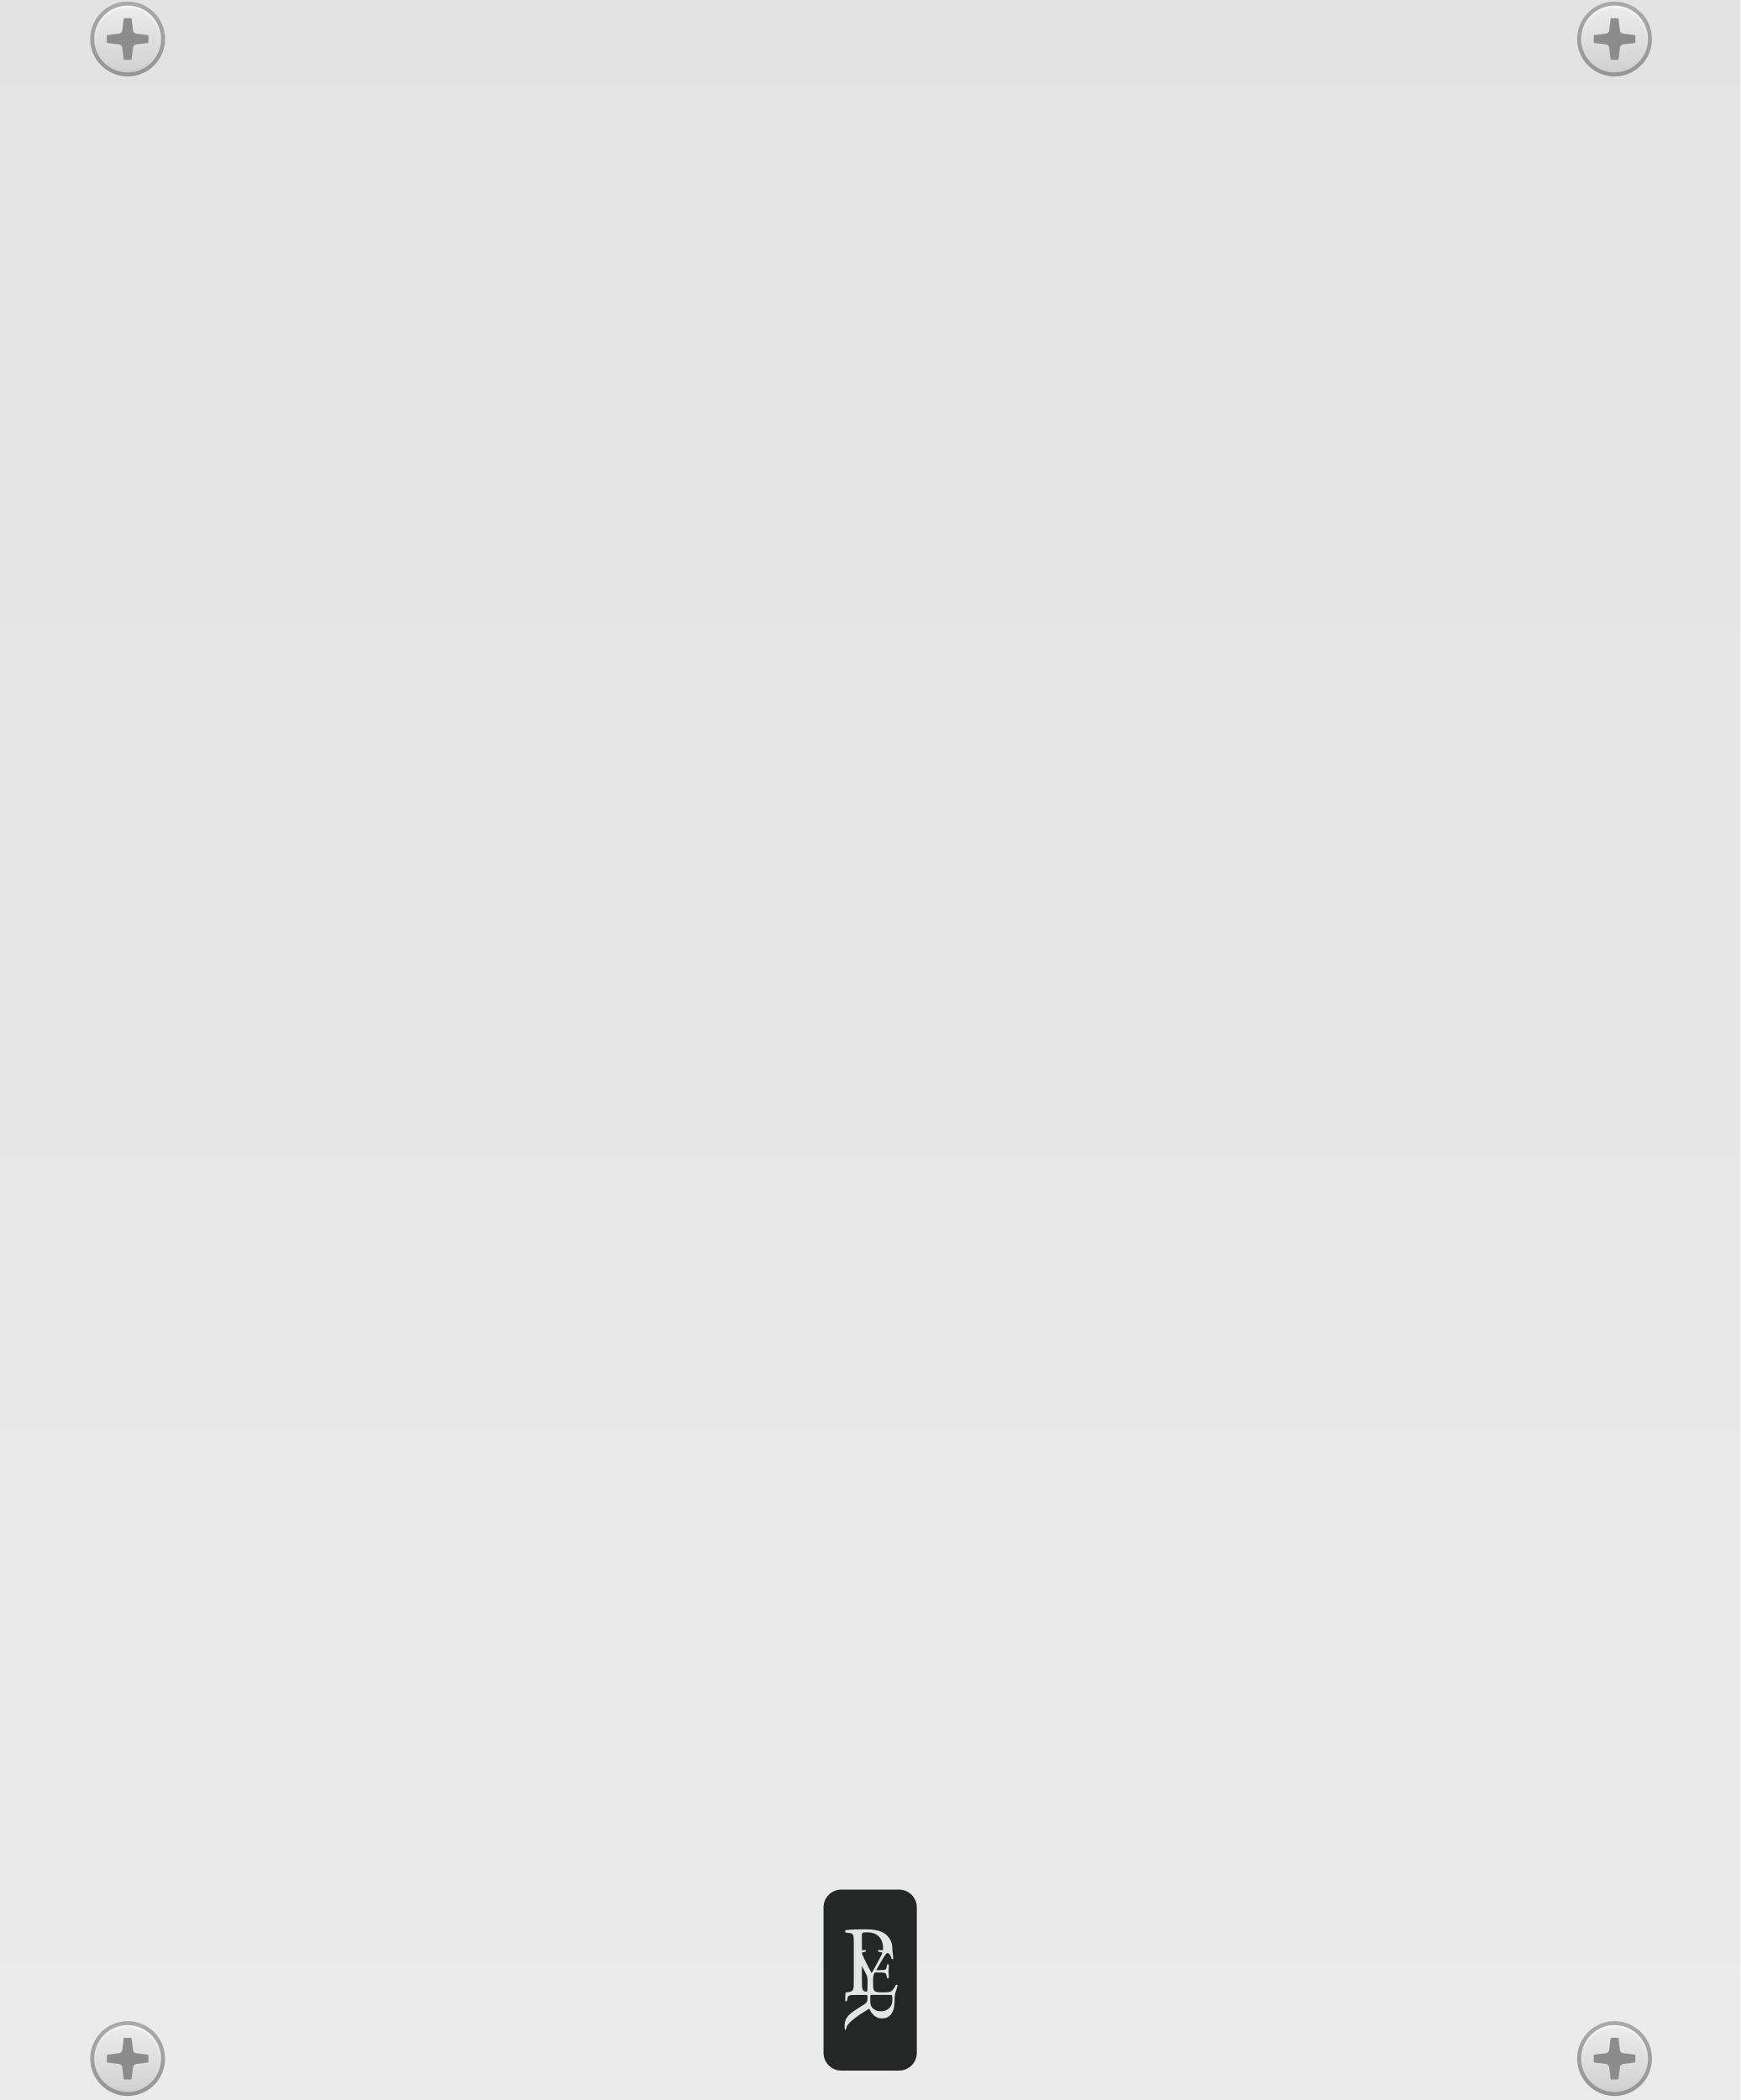
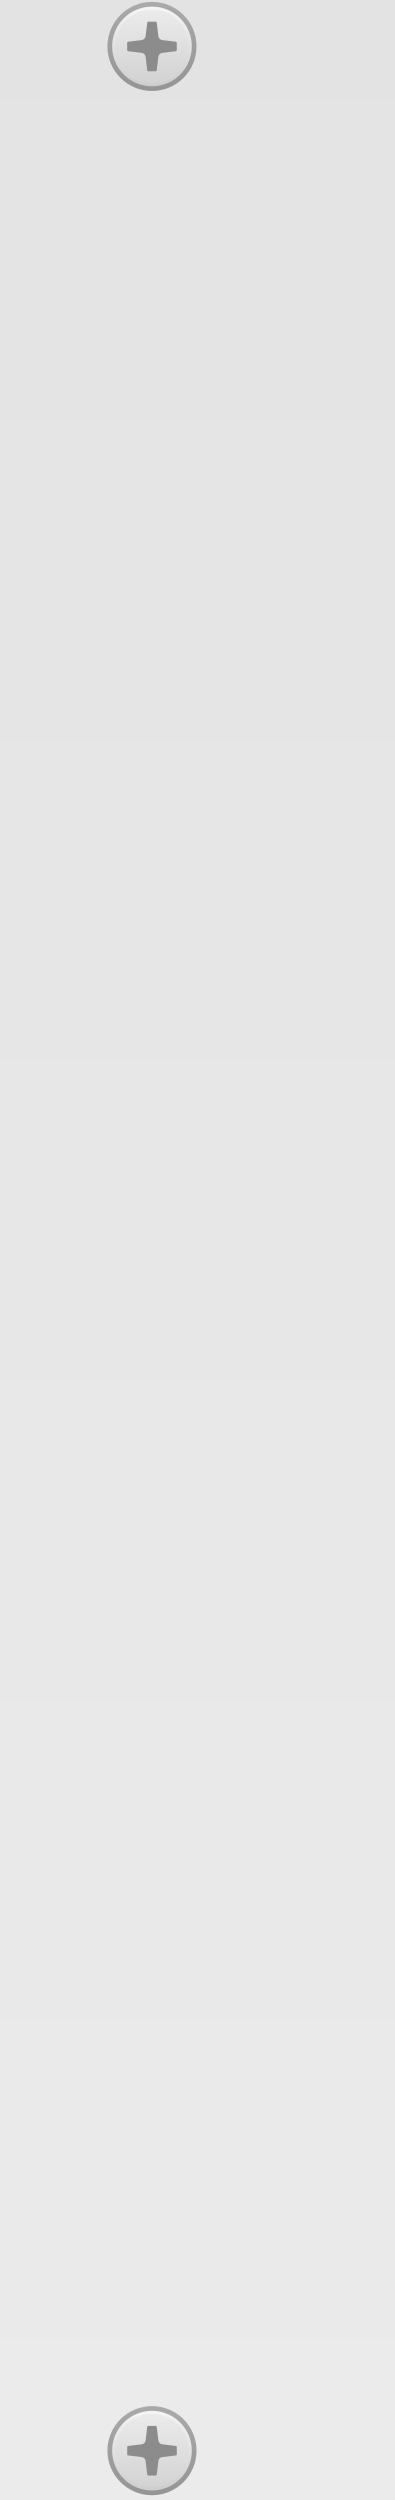
- <svg xmlns="http://www.w3.org/2000/svg" version="1.0" id="Layer_1" x="0px" y="0px" width="315" height="380" viewBox="0 0 315 380" enable-background="new 0 0 302.4 364.252" xml:space="preserve">
+ <svg xmlns="http://www.w3.org/2000/svg" version="1.0" id="Layer_1" x="0px" y="0px" width="60" height="380" viewBox="0 0 60 380" enable-background="new 0 0 302.4 364.252" xml:space="preserve">
  <defs id="defs1373" />
  <g id="bg" transform="matrix(1.333334,0,0,1.333334,-1.7333337e-4,-0.09533336)">
    <g id="g4">
      <linearGradient id="rect2_1_" gradientUnits="userSpaceOnUse" x1="118.125" y1="285.071" x2="118.125" y2="-79.73">
        <stop offset="0" style="stop-color:#EBEBEB" id="stop3" />
        <stop offset="1" style="stop-color:#E1E1E1" id="stop5" />
      </linearGradient>
      <rect id="rect2" x="0" y="0.072" width="236.25" height="285" style="fill:url(#rect2_1_)" />
    </g>
    <g id="g68">
      <path id="path62" d="m 122.041,281.079 h -7.85 c -1.329,0 -2.406,-1.077 -2.406,-2.406 v -19.749 c 0,-1.329 1.077,-2.406 2.406,-2.406 h 7.85 c 1.329,0 2.406,1.077 2.406,2.406 v 19.749 c 0,1.329 -1.077,2.406 -2.406,2.406 z" style="fill:#252626" />
      <g id="g66">
        <path id="path64" d="m 121.001,272.159 c -0.086,0.198 -0.199,0.361 -0.341,0.489 -0.142,0.128 -0.303,0.224 -0.484,0.287 -0.181,0.063 -0.371,0.094 -0.568,0.094 -0.336,0 -0.598,-0.049 -0.786,-0.148 -0.188,-0.099 -0.335,-0.214 -0.44,-0.346 -0.112,-0.145 -0.183,-0.306 -0.213,-0.484 -0.03,-0.178 -0.045,-0.356 -0.045,-0.534 0,-0.251 0.005,-0.423 0.015,-0.519 0.01,-0.096 0.021,-0.15 0.035,-0.163 0.026,-0.02 0.135,-0.029 0.326,-0.029 h 2.313 c 0.066,0 0.12,0.005 0.163,0.015 0.043,0.01 0.076,0.036 0.099,0.079 0.023,0.043 0.038,0.107 0.045,0.193 0.007,0.086 0.01,0.204 0.01,0.356 0,0.277 -0.043,0.514 -0.129,0.712 m -3.993,-9.616 c 0.009,-0.062 0.036,-0.111 0.08,-0.147 0.045,-0.036 0.116,-0.058 0.214,-0.067 0.098,-0.009 0.236,-0.013 0.414,-0.013 0.695,0 1.228,0.194 1.597,0.581 0.37,0.388 0.555,0.907 0.555,1.557 0,0.062 -0.013,0.194 -0.021,0.286 -0.051,-6.7e-4 -0.102,-0.002 -0.154,-0.002 -0.14,-0.003 -0.293,-0.011 -0.457,-0.023 -0.037,0.018 -0.056,0.053 -0.059,0.105 -0.003,0.052 0.011,0.093 0.041,0.124 l 0.164,0.018 c 0.11,0.012 0.201,0.032 0.274,0.059 0.073,0.027 0.11,0.057 0.11,0.087 0,0.03 -0.018,0.087 -0.055,0.169 -0.037,0.082 -0.085,0.181 -0.146,0.297 -0.061,0.116 -0.127,0.239 -0.197,0.37 -0.07,0.131 -0.136,0.255 -0.197,0.37 -0.14,0.268 -0.283,0.532 -0.43,0.791 -0.146,0.259 -0.289,0.511 -0.43,0.754 -0.177,-0.317 -0.351,-0.649 -0.521,-0.996 -0.171,-0.348 -0.341,-0.692 -0.512,-1.033 -0.012,-0.024 -0.034,-0.07 -0.064,-0.137 -0.031,-0.067 -0.063,-0.139 -0.096,-0.215 -0.034,-0.076 -0.063,-0.148 -0.087,-0.215 -0.024,-0.067 -0.036,-0.113 -0.036,-0.137 0,-0.037 0.024,-0.066 0.073,-0.087 0.049,-0.021 0.152,-0.047 0.311,-0.078 l 0.119,-0.018 c 0.03,-0.03 0.044,-0.073 0.041,-0.128 -0.003,-0.055 -0.026,-0.088 -0.069,-0.1 -0.13,0.01 -0.289,0.018 -0.478,0.022 v -1.94 c -1e-5,-0.107 0.005,-0.192 0.013,-0.254 m 0.757,6.844 c 0,0.244 -0.003,0.439 -0.009,0.585 -0.006,0.146 -0.028,0.261 -0.064,0.343 -0.013,0.029 -0.029,0.056 -0.046,0.078 -3.6e-4,1.5e-4 -7.6e-4,5.2e-4 -0.002,6.7e-4 -0.106,-0.02 -0.196,-0.044 -0.269,-0.071 -0.12,-0.044 -0.207,-0.125 -0.261,-0.241 -0.053,-0.116 -0.087,-0.278 -0.1,-0.488 -0.013,-0.209 -0.02,-0.488 -0.02,-0.835 v -1.903 l 0.478,0.931 c 0.067,0.128 0.12,0.236 0.16,0.325 0.04,0.088 0.069,0.171 0.087,0.247 0.018,0.076 0.03,0.157 0.037,0.242 0.006,0.085 0.009,0.192 0.009,0.32 z m 3.773,1.131 c 0.04,-0.11 0.079,-0.227 0.119,-0.352 0.04,-0.125 0.076,-0.247 0.11,-0.366 0.034,-0.119 0.059,-0.218 0.078,-0.297 -0.018,-0.042 -0.053,-0.07 -0.105,-0.082 -0.052,-0.012 -0.093,-0.006 -0.124,0.018 -0.122,0.238 -0.239,0.433 -0.352,0.585 -0.113,0.153 -0.212,0.253 -0.297,0.302 -0.049,0.024 -0.105,0.046 -0.169,0.064 -0.064,0.018 -0.14,0.032 -0.229,0.041 -0.088,0.009 -0.195,0.017 -0.32,0.023 -0.125,0.006 -0.276,0.009 -0.453,0.009 -0.201,0 -0.367,-0.006 -0.498,-0.018 -0.131,-0.012 -0.236,-0.027 -0.315,-0.046 -0.079,-0.018 -0.142,-0.04 -0.187,-0.064 -0.046,-0.024 -0.081,-0.052 -0.105,-0.082 -0.073,-0.079 -0.12,-0.197 -0.142,-0.352 -0.021,-0.156 -0.032,-0.355 -0.032,-0.599 v -0.603 c 0.002,-0.084 0.004,-0.157 0.007,-0.221 0.006,-0.113 0.023,-0.218 0.05,-0.315 0.028,-0.098 0.07,-0.201 0.128,-0.311 0.014,-0.026 0.029,-0.054 0.046,-0.084 0.022,-7e-4 0.045,-7.3e-4 0.07,-7.3e-4 h 0.53 c 0.177,0 0.321,0.003 0.434,0.009 0.113,0.006 0.203,0.018 0.27,0.036 0.091,0.024 0.157,0.067 0.197,0.128 0.04,0.061 0.069,0.134 0.087,0.219 l 0.082,0.357 c 0.024,0.031 0.066,0.044 0.123,0.041 0.058,-0.003 0.096,-0.02 0.114,-0.05 0,-0.104 -0.006,-0.235 -0.018,-0.393 -0.012,-0.159 -0.018,-0.32 -0.018,-0.485 0,-0.177 0.006,-0.347 0.018,-0.512 0.012,-0.165 0.018,-0.302 0.018,-0.412 -0.018,-0.03 -0.057,-0.047 -0.114,-0.05 -0.058,-0.003 -0.099,0.011 -0.123,0.041 l -0.073,0.375 c -0.024,0.116 -0.053,0.194 -0.087,0.233 -0.034,0.04 -0.078,0.069 -0.133,0.087 -0.055,0.018 -0.15,0.032 -0.283,0.041 -0.134,0.009 -0.299,0.014 -0.494,0.014 h -0.413 c 0.003,-0.005 0.006,-0.01 0.009,-0.015 l 0.576,-0.996 c 0.116,-0.195 0.221,-0.376 0.316,-0.544 0.094,-0.168 0.187,-0.315 0.279,-0.443 0.091,-0.128 0.186,-0.232 0.283,-0.311 0.02,-0.016 0.041,-0.031 0.062,-0.045 0.062,0.025 0.116,0.054 0.163,0.088 0.076,0.055 0.138,0.119 0.187,0.192 0.049,0.073 0.088,0.155 0.119,0.247 0.03,0.091 0.064,0.192 0.1,0.302 0.024,0.031 0.064,0.043 0.119,0.037 0.055,-0.006 0.091,-0.024 0.11,-0.055 -0.012,-0.098 -0.023,-0.209 -0.032,-0.334 -0.009,-0.125 -0.02,-0.247 -0.032,-0.366 -0.012,-0.119 -0.028,-0.225 -0.041,-0.32 -0.032,-0.235 -0.025,-0.436 -0.025,-0.436 0,-0.463 -0.131,-0.868 -0.332,-1.207 -0.2,-0.339 -0.457,-0.606 -0.769,-0.802 -0.312,-0.196 -0.677,-0.334 -1.096,-0.414 -0.419,-0.08 -0.909,-0.12 -1.47,-0.12 -0.562,0 -1.054,0.007 -1.477,0.02 -0.423,0.013 -0.813,0.043 -1.17,0.087 -0.053,0.027 -0.082,0.078 -0.087,0.154 -0.004,0.076 0.015,0.136 0.06,0.181 l 0.481,0.053 c 0.151,0.018 0.269,0.047 0.354,0.087 0.085,0.04 0.147,0.114 0.187,0.22 0.04,0.107 0.065,0.25 0.074,0.428 0.009,0.178 0.013,0.41 0.013,0.695 v 4.933 c 0,0.347 -0.005,0.626 -0.013,0.835 -0.009,0.21 -0.04,0.372 -0.094,0.488 -0.053,0.116 -0.134,0.196 -0.241,0.241 -0.107,0.045 -0.259,0.08 -0.455,0.107 l -0.281,0.04 c -0.041,0.041 -0.059,0.096 -0.055,0.166 -3.4e-4,0.143 -0.002,0.188 -0.005,0.35 -0.003,0.185 -0.012,0.391 -0.025,0.619 0.014,0.034 0.052,0.054 0.116,0.06 0.064,0.007 0.109,-0.007 0.136,-0.04 l 0.03,-0.211 c 0.02,-0.148 0.047,-0.262 0.081,-0.342 0.034,-0.081 0.094,-0.141 0.181,-0.181 0.087,-0.04 0.21,-0.064 0.367,-0.071 0.158,-0.007 0.367,-0.01 0.629,-0.01 h 1.268 c 0.054,0 0.096,0.003 0.126,0.01 0.03,0.007 0.052,0.025 0.065,0.056 0.013,0.03 0.022,0.077 0.025,0.141 0.003,0.064 0.005,0.153 0.005,0.267 0,0.201 -0.025,0.352 -0.075,0.453 -0.05,0.101 -0.132,0.188 -0.247,0.262 -0.114,0.081 -0.24,0.164 -0.377,0.252 -0.138,0.087 -0.275,0.174 -0.413,0.262 -0.138,0.087 -0.27,0.171 -0.398,0.252 -0.128,0.08 -0.238,0.154 -0.332,0.221 -0.255,0.181 -0.465,0.351 -0.629,0.509 -0.164,0.158 -0.293,0.317 -0.387,0.478 -0.094,0.161 -0.159,0.33 -0.196,0.508 -0.037,0.178 -0.055,0.374 -0.055,0.589 0,0.195 0.017,0.342 0.05,0.443 0.02,0.027 0.045,0.039 0.076,0.035 0.03,-0.004 0.052,-0.019 0.066,-0.045 0.013,-0.134 0.045,-0.262 0.096,-0.382 0.05,-0.121 0.112,-0.225 0.186,-0.312 0.141,-0.175 0.3,-0.339 0.478,-0.493 0.178,-0.154 0.374,-0.312 0.589,-0.473 0.215,-0.161 0.456,-0.327 0.725,-0.498 0.268,-0.171 0.564,-0.358 0.886,-0.559 0.04,-0.027 0.082,-0.049 0.126,-0.066 0.043,-0.017 0.082,-0.012 0.116,0.015 0.047,0.127 0.117,0.263 0.211,0.408 0.094,0.144 0.21,0.28 0.347,0.408 0.138,0.127 0.299,0.233 0.483,0.317 0.185,0.084 0.398,0.126 0.639,0.126 0.356,0 0.648,-0.079 0.876,-0.237 0.228,-0.158 0.406,-0.357 0.534,-0.599 0.127,-0.235 0.21,-0.495 0.247,-0.78 0.037,-0.285 0.057,-0.586 0.055,-0.901 -0.002,-0.585 0.103,-0.957 0.103,-0.957" style="fill:#e6e5e5" />
      </g>
    </g>
    <g id="g69">
      <g id="g39">
        <linearGradient id="SVGID_1_" gradientUnits="userSpaceOnUse" x1="380.554" y1="-3988.91" x2="393.554" y2="-3988.91" gradientTransform="rotate(90,-1795.658,-2175.926)">
          <stop offset="0" style="stop-color:#ABA9A9" id="stop14" />
          <stop offset="1" style="stop-color:#8F8F8F" id="stop16" />
        </linearGradient>
        <circle cx="17.326" cy="5.364" r="5.078" id="circle19" style="fill:url(#SVGID_1_)" />
        <linearGradient id="SVGID_2_" gradientUnits="userSpaceOnUse" x1="381.091" y1="-3988.91" x2="392.715" y2="-3988.91" gradientTransform="rotate(90,-1795.658,-2175.926)">
          <stop offset="0.006" style="stop-color:#F5F5F5" id="stop21" />
          <stop offset="1" style="stop-color:#C2C2C2" id="stop23" />
        </linearGradient>
        <circle cx="17.326" cy="5.364" r="4.541" id="circle26" style="fill:url(#SVGID_2_)" />
        <linearGradient id="SVGID_3_" gradientUnits="userSpaceOnUse" x1="381.441" y1="-3988.91" x2="392.17" y2="-3988.91" gradientTransform="rotate(90,-1795.658,-2175.926)">
          <stop offset="0.006" style="stop-color:#EBEBEB" id="stop28" />
          <stop offset="1" style="stop-color:#CCCCCC" id="stop30" />
        </linearGradient>
        <circle cx="17.326" cy="5.364" r="4.191" id="circle33" style="fill:url(#SVGID_3_)" />
        <g id="g37">
          <path d="M 20.036,4.825 18.502,4.642 C 18.266,4.613 18.081,4.428 18.053,4.192 L 17.87,2.659 C 17.862,2.592 17.805,2.542 17.738,2.542 h -0.824 c -0.067,0 -0.124,0.05 -0.132,0.117 l -0.183,1.534 c -0.028,0.236 -0.214,0.421 -0.449,0.449 l -1.533,0.183 C 14.549,4.833 14.499,4.89 14.499,4.957 v 0.824 c 0,0.067 0.05,0.124 0.117,0.132 l 1.534,0.183 c 0.235,0.028 0.421,0.214 0.449,0.449 l 0.183,1.534 c 0.008,0.067 0.065,0.117 0.132,0.117 h 0.824 c 0.067,0 0.124,-0.05 0.132,-0.117 L 18.053,6.546 C 18.082,6.31 18.267,6.125 18.503,6.096 L 20.036,5.913 C 20.103,5.905 20.153,5.848 20.153,5.781 V 4.957 c 0,-0.067 -0.05,-0.124 -0.117,-0.132 z" id="path35" style="fill:#8c8c8c" />
        </g>
      </g>
      <g id="g67">
        <linearGradient id="SVGID_4_" gradientUnits="userSpaceOnUse" x1="654.637" y1="-3988.91" x2="667.637" y2="-3988.91" gradientTransform="rotate(90,-1795.658,-2175.926)">
          <stop offset="0" style="stop-color:#ABA9A9" id="stop41" />
          <stop offset="1" style="stop-color:#8F8F8F" id="stop43" />
        </linearGradient>
        <circle cx="17.326" cy="279.447" r="5.078" id="circle46" style="fill:url(#SVGID_4_)" />
        <linearGradient id="SVGID_5_" gradientUnits="userSpaceOnUse" x1="655.174" y1="-3988.91" x2="666.798" y2="-3988.91" gradientTransform="rotate(90,-1795.658,-2175.926)">
          <stop offset="0.006" style="stop-color:#F5F5F5" id="stop48" />
          <stop offset="1" style="stop-color:#C2C2C2" id="stop50" />
        </linearGradient>
        <circle cx="17.326" cy="279.446" r="4.541" id="circle53" style="fill:url(#SVGID_5_)" />
        <linearGradient id="SVGID_6_" gradientUnits="userSpaceOnUse" x1="655.523" y1="-3988.91" x2="666.253" y2="-3988.91" gradientTransform="rotate(90,-1795.658,-2175.926)">
          <stop offset="0.006" style="stop-color:#EBEBEB" id="stop55" />
          <stop offset="1" style="stop-color:#CCCCCC" id="stop57" />
        </linearGradient>
        <circle cx="17.326" cy="279.446" r="4.191" id="circle60" style="fill:url(#SVGID_6_)" />
        <g id="g65">
          <path d="m 20.036,278.908 -1.534,-0.184 c -0.235,-0.028 -0.421,-0.214 -0.449,-0.449 l -0.183,-1.533 c -0.008,-0.067 -0.065,-0.117 -0.132,-0.117 h -0.824 c -0.067,0 -0.124,0.05 -0.132,0.117 l -0.183,1.534 c -0.028,0.236 -0.214,0.421 -0.449,0.449 l -1.533,0.183 c -0.067,0.008 -0.117,0.065 -0.117,0.132 v 0.824 c 0,0.067 0.05,0.124 0.117,0.132 l 1.534,0.183 c 0.235,0.028 0.421,0.214 0.449,0.449 l 0.183,1.534 c 0.008,0.067 0.065,0.117 0.132,0.117 h 0.824 c 0.067,0 0.124,-0.05 0.132,-0.117 l 0.184,-1.534 c 0.028,-0.235 0.214,-0.421 0.449,-0.449 l 1.533,-0.183 c 0.067,-0.008 0.117,-0.065 0.117,-0.132 v -0.824 c -10e-6,-0.067 -0.05,-0.124 -0.117,-0.132 z" id="path63" style="fill:#8c8c8c" />
        </g>
      </g>
    </g>
    <g id="g125">
      <g id="g96">
        <linearGradient id="SVGID_7_" gradientUnits="userSpaceOnUse" x1="380.554" y1="-4190.742" x2="393.554" y2="-4190.742" gradientTransform="rotate(90,-1795.658,-2175.926)">
          <stop offset="0" style="stop-color:#ABA9A9" id="stop71" />
          <stop offset="1" style="stop-color:#8F8F8F" id="stop73" />
        </linearGradient>
        <circle cx="219.158" cy="5.364" r="5.078" id="circle76" style="fill:url(#SVGID_7_)" />
        <linearGradient id="SVGID_8_" gradientUnits="userSpaceOnUse" x1="381.091" y1="-4190.742" x2="392.715" y2="-4190.742" gradientTransform="rotate(90,-1795.658,-2175.926)">
          <stop offset="0.006" style="stop-color:#F5F5F5" id="stop78" />
          <stop offset="1" style="stop-color:#C2C2C2" id="stop80" />
        </linearGradient>
        <circle cx="219.158" cy="5.364" r="4.541" id="circle83" style="fill:url(#SVGID_8_)" />
        <linearGradient id="SVGID_9_" gradientUnits="userSpaceOnUse" x1="381.441" y1="-4190.742" x2="392.17" y2="-4190.742" gradientTransform="rotate(90,-1795.658,-2175.926)">
          <stop offset="0.006" style="stop-color:#EBEBEB" id="stop85" />
          <stop offset="1" style="stop-color:#CCCCCC" id="stop87" />
        </linearGradient>
        <circle cx="219.158" cy="5.364" r="4.191" id="circle90" style="fill:url(#SVGID_9_)" />
        <g id="g94">
          <path d="m 221.868,4.825 -1.534,-0.184 c -0.235,-0.028 -0.421,-0.214 -0.449,-0.449 l -0.183,-1.533 c -0.008,-0.067 -0.065,-0.117 -0.132,-0.117 h -0.824 c -0.067,0 -0.124,0.05 -0.132,0.117 l -0.183,1.534 c -0.028,0.236 -0.214,0.421 -0.449,0.449 l -1.533,0.183 c -0.067,0.008 -0.117,0.065 -0.117,0.132 v 0.824 c 0,0.067 0.05,0.124 0.117,0.132 l 1.534,0.183 c 0.235,0.028 0.421,0.214 0.449,0.449 l 0.183,1.534 c 0.008,0.067 0.065,0.117 0.132,0.117 h 0.824 c 0.067,0 0.124,-0.05 0.132,-0.117 l 0.184,-1.534 c 0.028,-0.235 0.214,-0.421 0.449,-0.449 l 1.533,-0.183 c 0.067,-0.008 0.117,-0.065 0.117,-0.132 V 4.957 c 1e-5,-0.067 -0.05,-0.124 -0.117,-0.132 z" id="path92" style="fill:#8c8c8c" />
        </g>
      </g>
      <g id="g123">
        <linearGradient id="SVGID_10_" gradientUnits="userSpaceOnUse" x1="654.637" y1="-4190.742" x2="667.637" y2="-4190.742" gradientTransform="rotate(90,-1795.658,-2175.926)">
          <stop offset="0" style="stop-color:#ABA9A9" id="stop98" />
          <stop offset="1" style="stop-color:#8F8F8F" id="stop100" />
        </linearGradient>
        <circle cx="219.158" cy="279.447" r="5.078" id="circle103" style="fill:url(#SVGID_10_)" />
        <linearGradient id="SVGID_11_" gradientUnits="userSpaceOnUse" x1="655.174" y1="-4190.742" x2="666.798" y2="-4190.742" gradientTransform="rotate(90,-1795.658,-2175.926)">
          <stop offset="0.006" style="stop-color:#F5F5F5" id="stop105" />
          <stop offset="1" style="stop-color:#C2C2C2" id="stop107" />
        </linearGradient>
        <circle cx="219.158" cy="279.446" r="4.541" id="circle110" style="fill:url(#SVGID_11_)" />
        <linearGradient id="SVGID_12_" gradientUnits="userSpaceOnUse" x1="655.523" y1="-4190.742" x2="666.253" y2="-4190.742" gradientTransform="rotate(90,-1795.658,-2175.926)">
          <stop offset="0.006" style="stop-color:#EBEBEB" id="stop112" />
          <stop offset="1" style="stop-color:#CCCCCC" id="stop114" />
        </linearGradient>
        <circle cx="219.158" cy="279.446" r="4.191" id="circle117" style="fill:url(#SVGID_12_)" />
        <g id="g121">
          <path d="m 221.868,278.908 -1.534,-0.184 c -0.235,-0.028 -0.421,-0.214 -0.449,-0.449 l -0.183,-1.533 c -0.008,-0.067 -0.065,-0.117 -0.132,-0.117 h -0.824 c -0.067,0 -0.124,0.05 -0.132,0.117 l -0.183,1.534 c -0.028,0.236 -0.214,0.421 -0.449,0.449 l -1.533,0.183 c -0.067,0.008 -0.117,0.065 -0.117,0.132 v 0.824 c 0,0.067 0.05,0.124 0.117,0.132 l 1.534,0.183 c 0.235,0.028 0.421,0.214 0.449,0.449 l 0.183,1.534 c 0.008,0.067 0.065,0.117 0.132,0.117 h 0.824 c 0.067,0 0.124,-0.05 0.132,-0.117 l 0.184,-1.534 c 0.028,-0.235 0.214,-0.421 0.449,-0.449 l 1.533,-0.183 c 0.067,-0.008 0.117,-0.065 0.117,-0.132 v -0.824 c 1e-5,-0.067 -0.05,-0.124 -0.117,-0.132 z" id="path119" style="fill:#8c8c8c" />
        </g>
      </g>
    </g>
  </g>
  <g id="g2540" transform="matrix(1.280004,0,0,1.280004,-1.6640051e-4,15.10744)">
</g>
  <g id="g2542" transform="matrix(1.280004,0,0,1.280004,-1.6640051e-4,15.10744)">
</g>
  <g id="g2544" transform="matrix(1.280004,0,0,1.280004,-1.6640051e-4,15.10744)">
</g>
  <g id="g2546" transform="matrix(1.280004,0,0,1.280004,-1.6640051e-4,15.10744)">
</g>
  <g id="g2548" transform="matrix(1.280004,0,0,1.280004,-1.6640051e-4,15.10744)">
</g>
  <g id="g2550" transform="matrix(1.280004,0,0,1.280004,-1.6640051e-4,15.10744)">
</g>
</svg>
